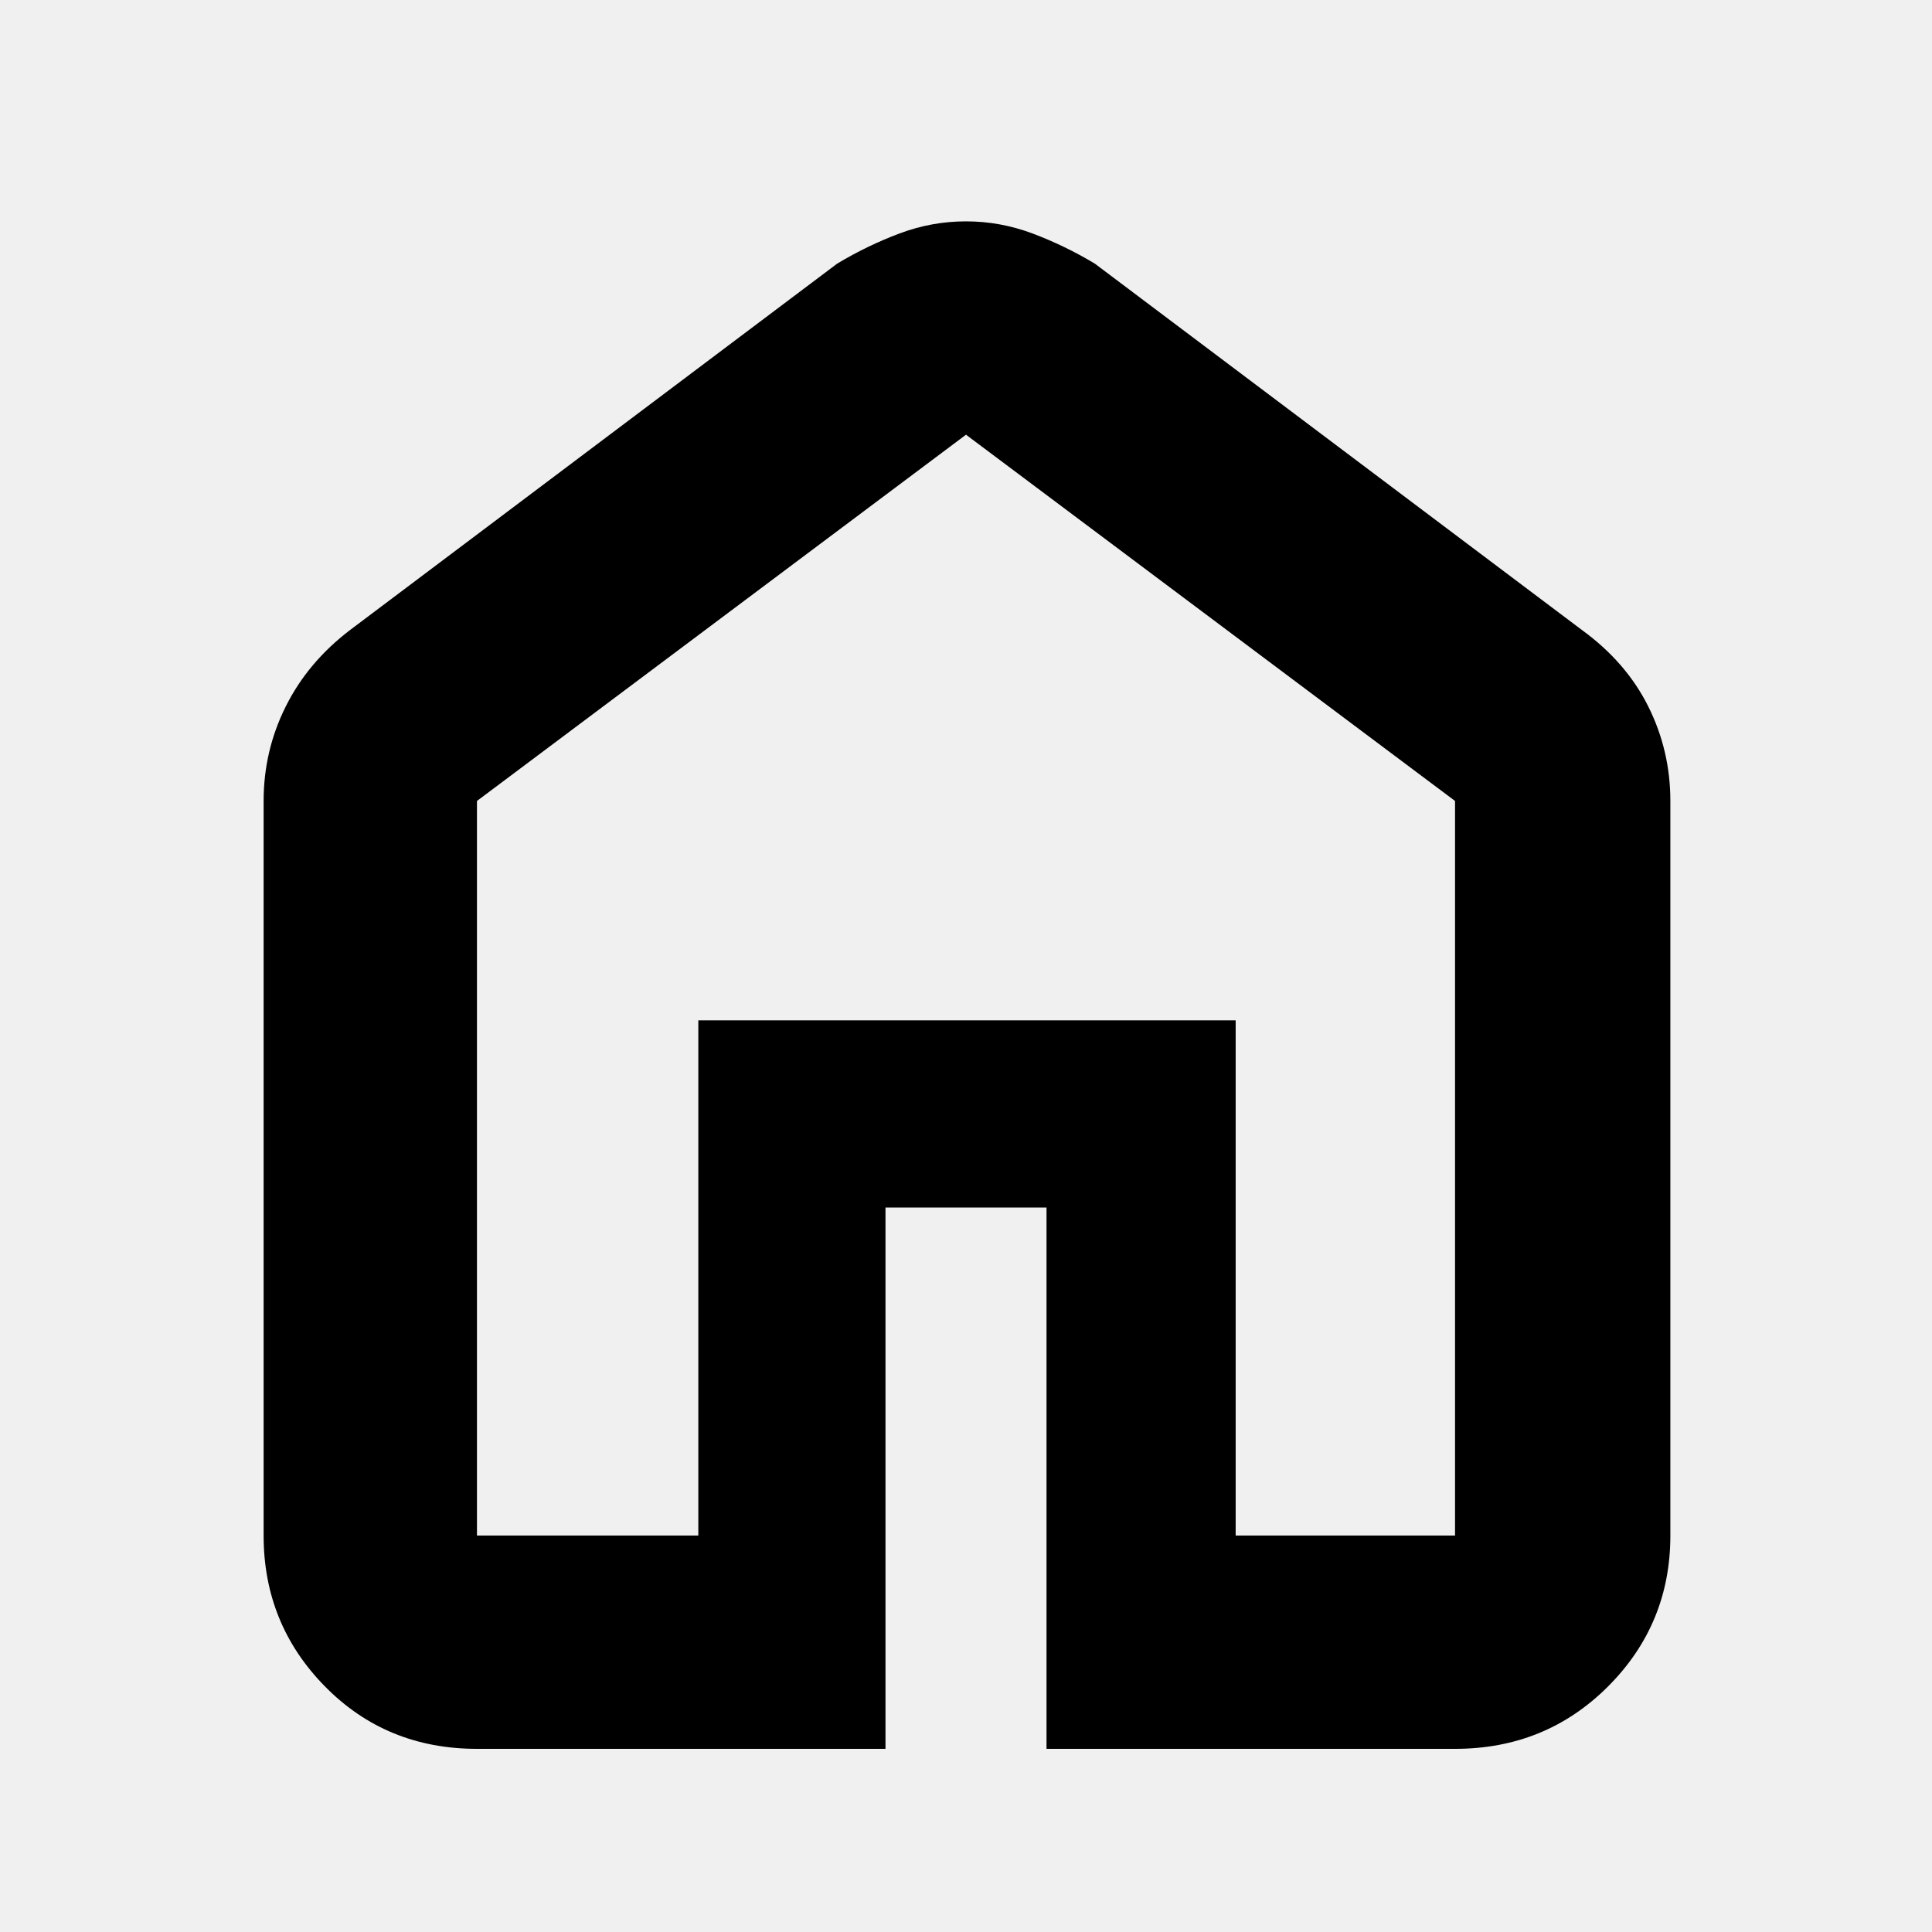
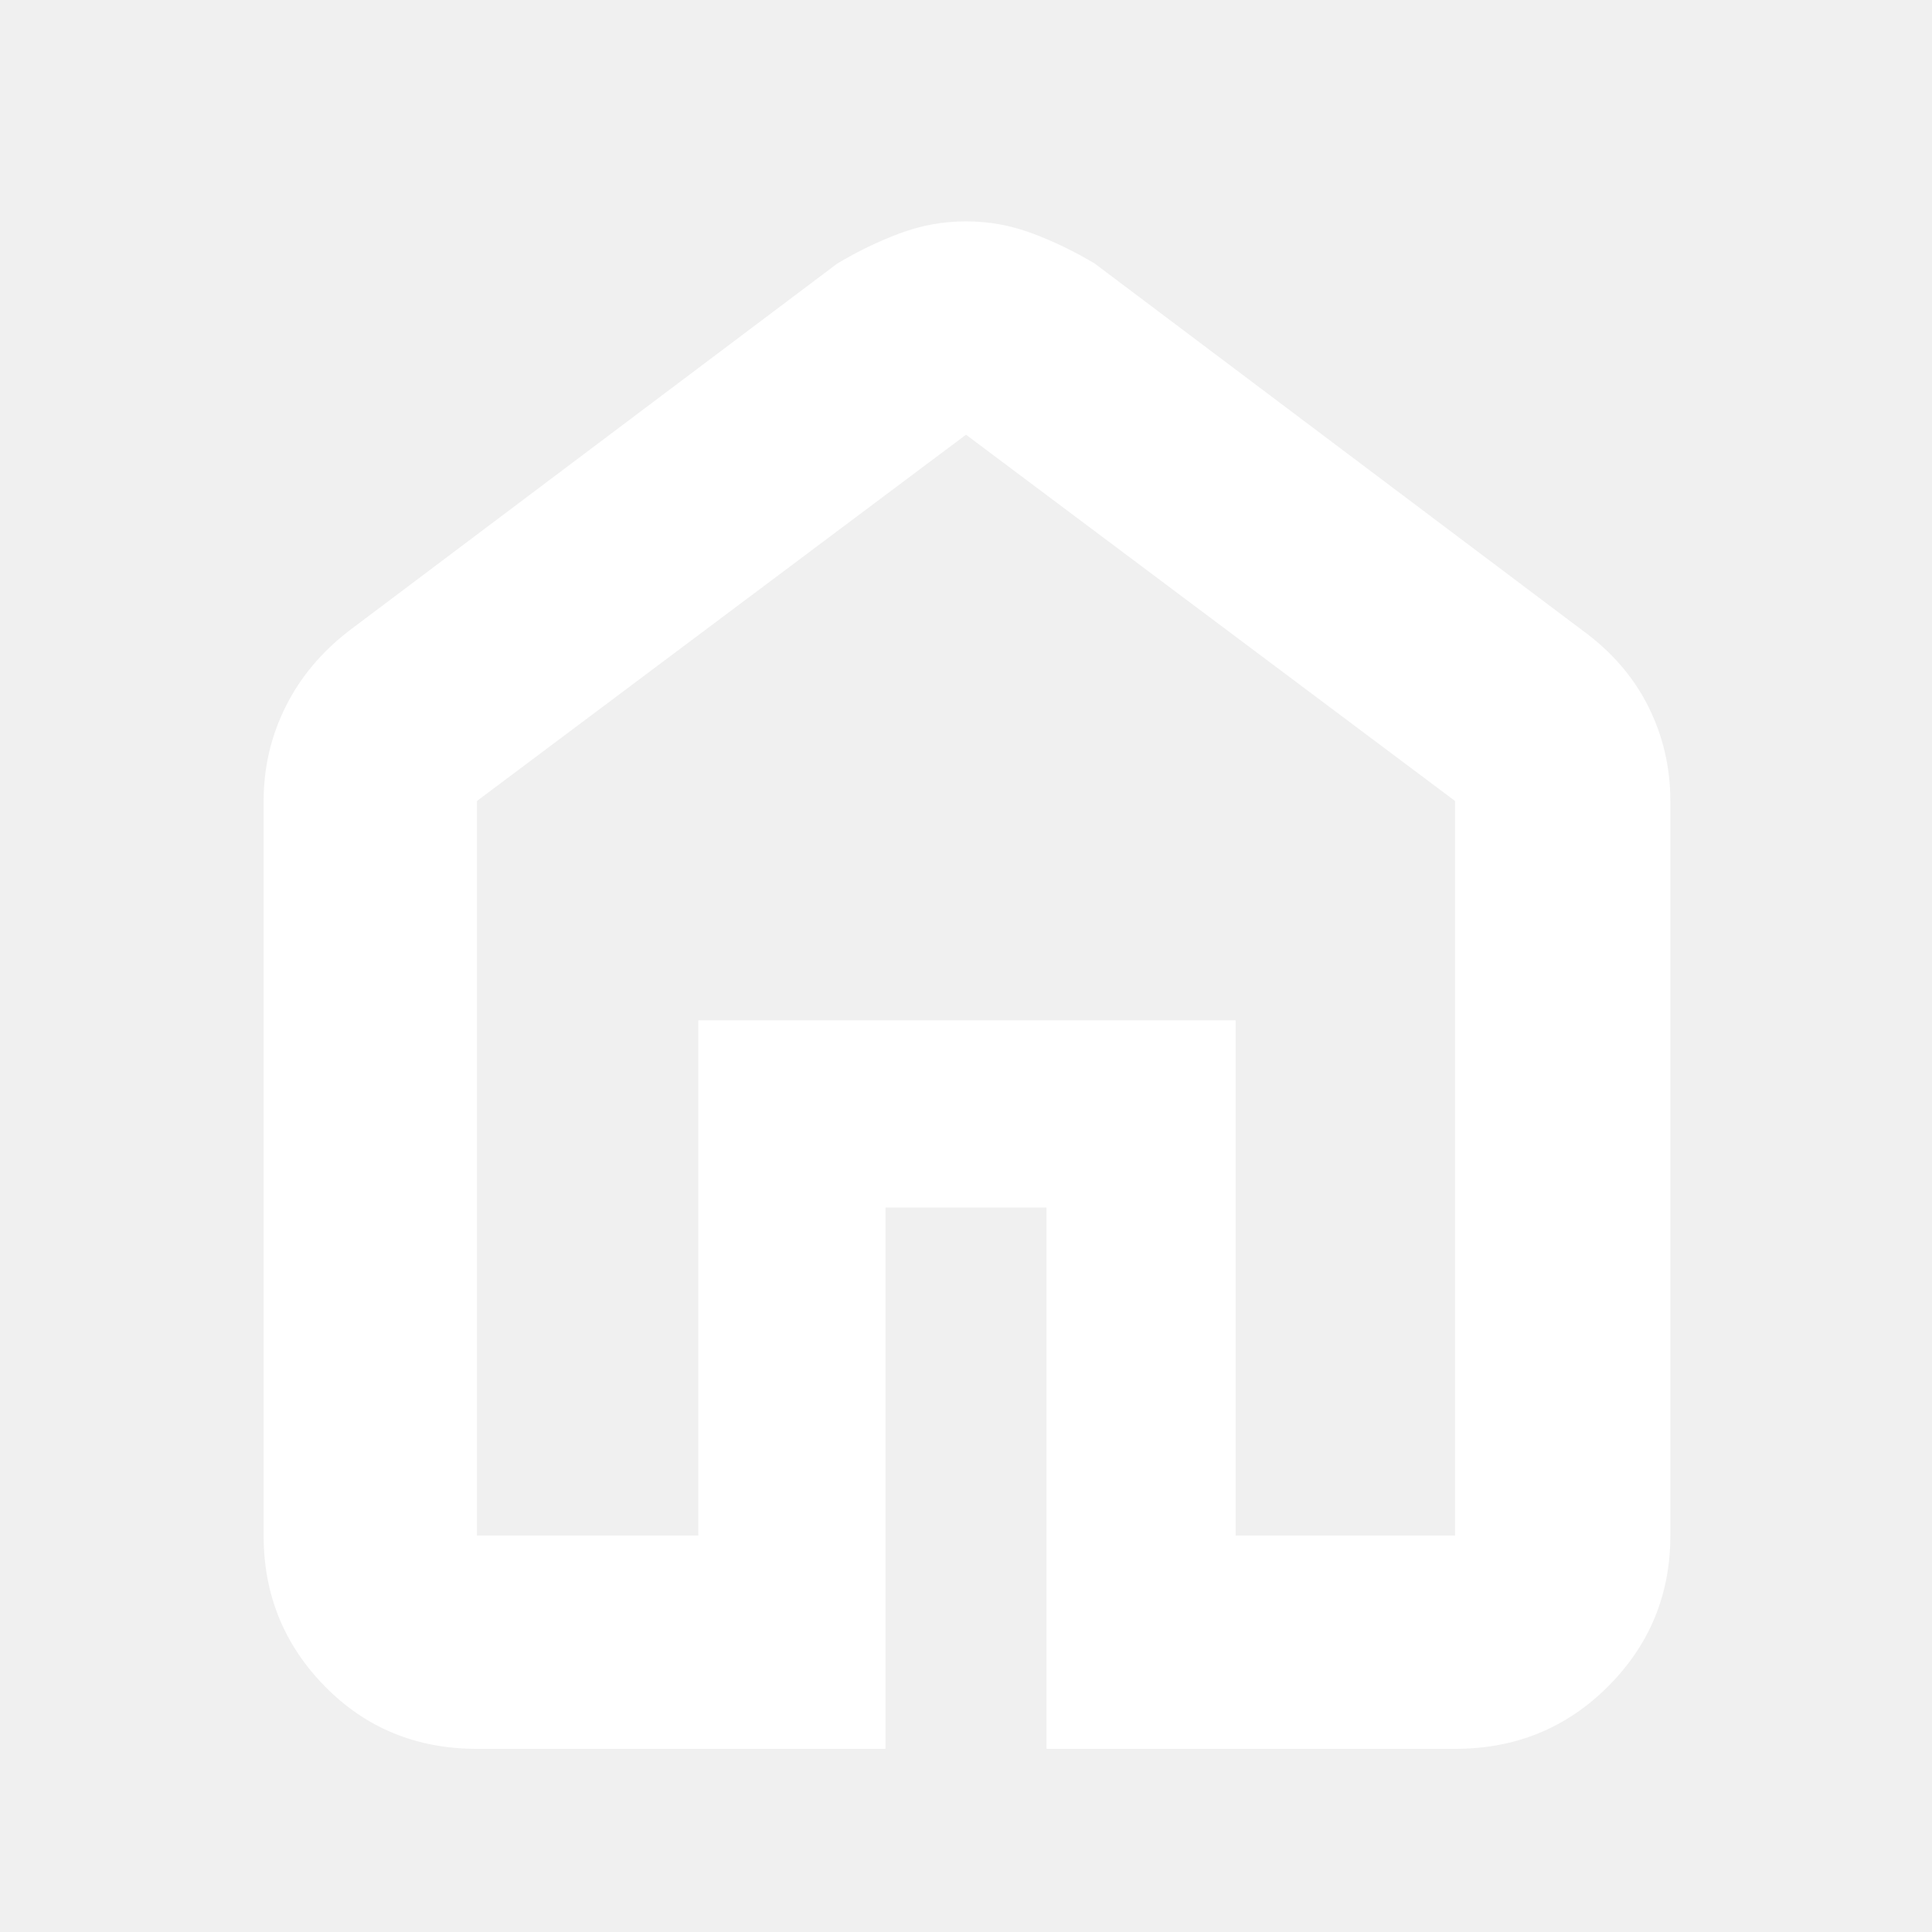
- <svg xmlns="http://www.w3.org/2000/svg" height="40" width="40">
+ <svg xmlns="http://www.w3.org/2000/svg" fill="white" height="40" width="40">
  <path d="M9.875 31.792h4.583V21.125h11.125v10.667h4.542V16.583L20 9 9.875 16.583Zm0 4.416q-1.875 0-3.146-1.291-1.271-1.292-1.271-3.125V16.583q0-1.041.459-1.958.458-.917 1.333-1.583l10.083-7.584q.625-.375 1.292-.625T20 4.583q.708 0 1.375.25t1.292.625l10.083 7.584q.917.666 1.375 1.583.458.917.458 1.958v15.209q0 1.833-1.291 3.125-1.292 1.291-3.167 1.291h-8.458V25h-3.334v11.208ZM20 20.417Z" />
</svg>
